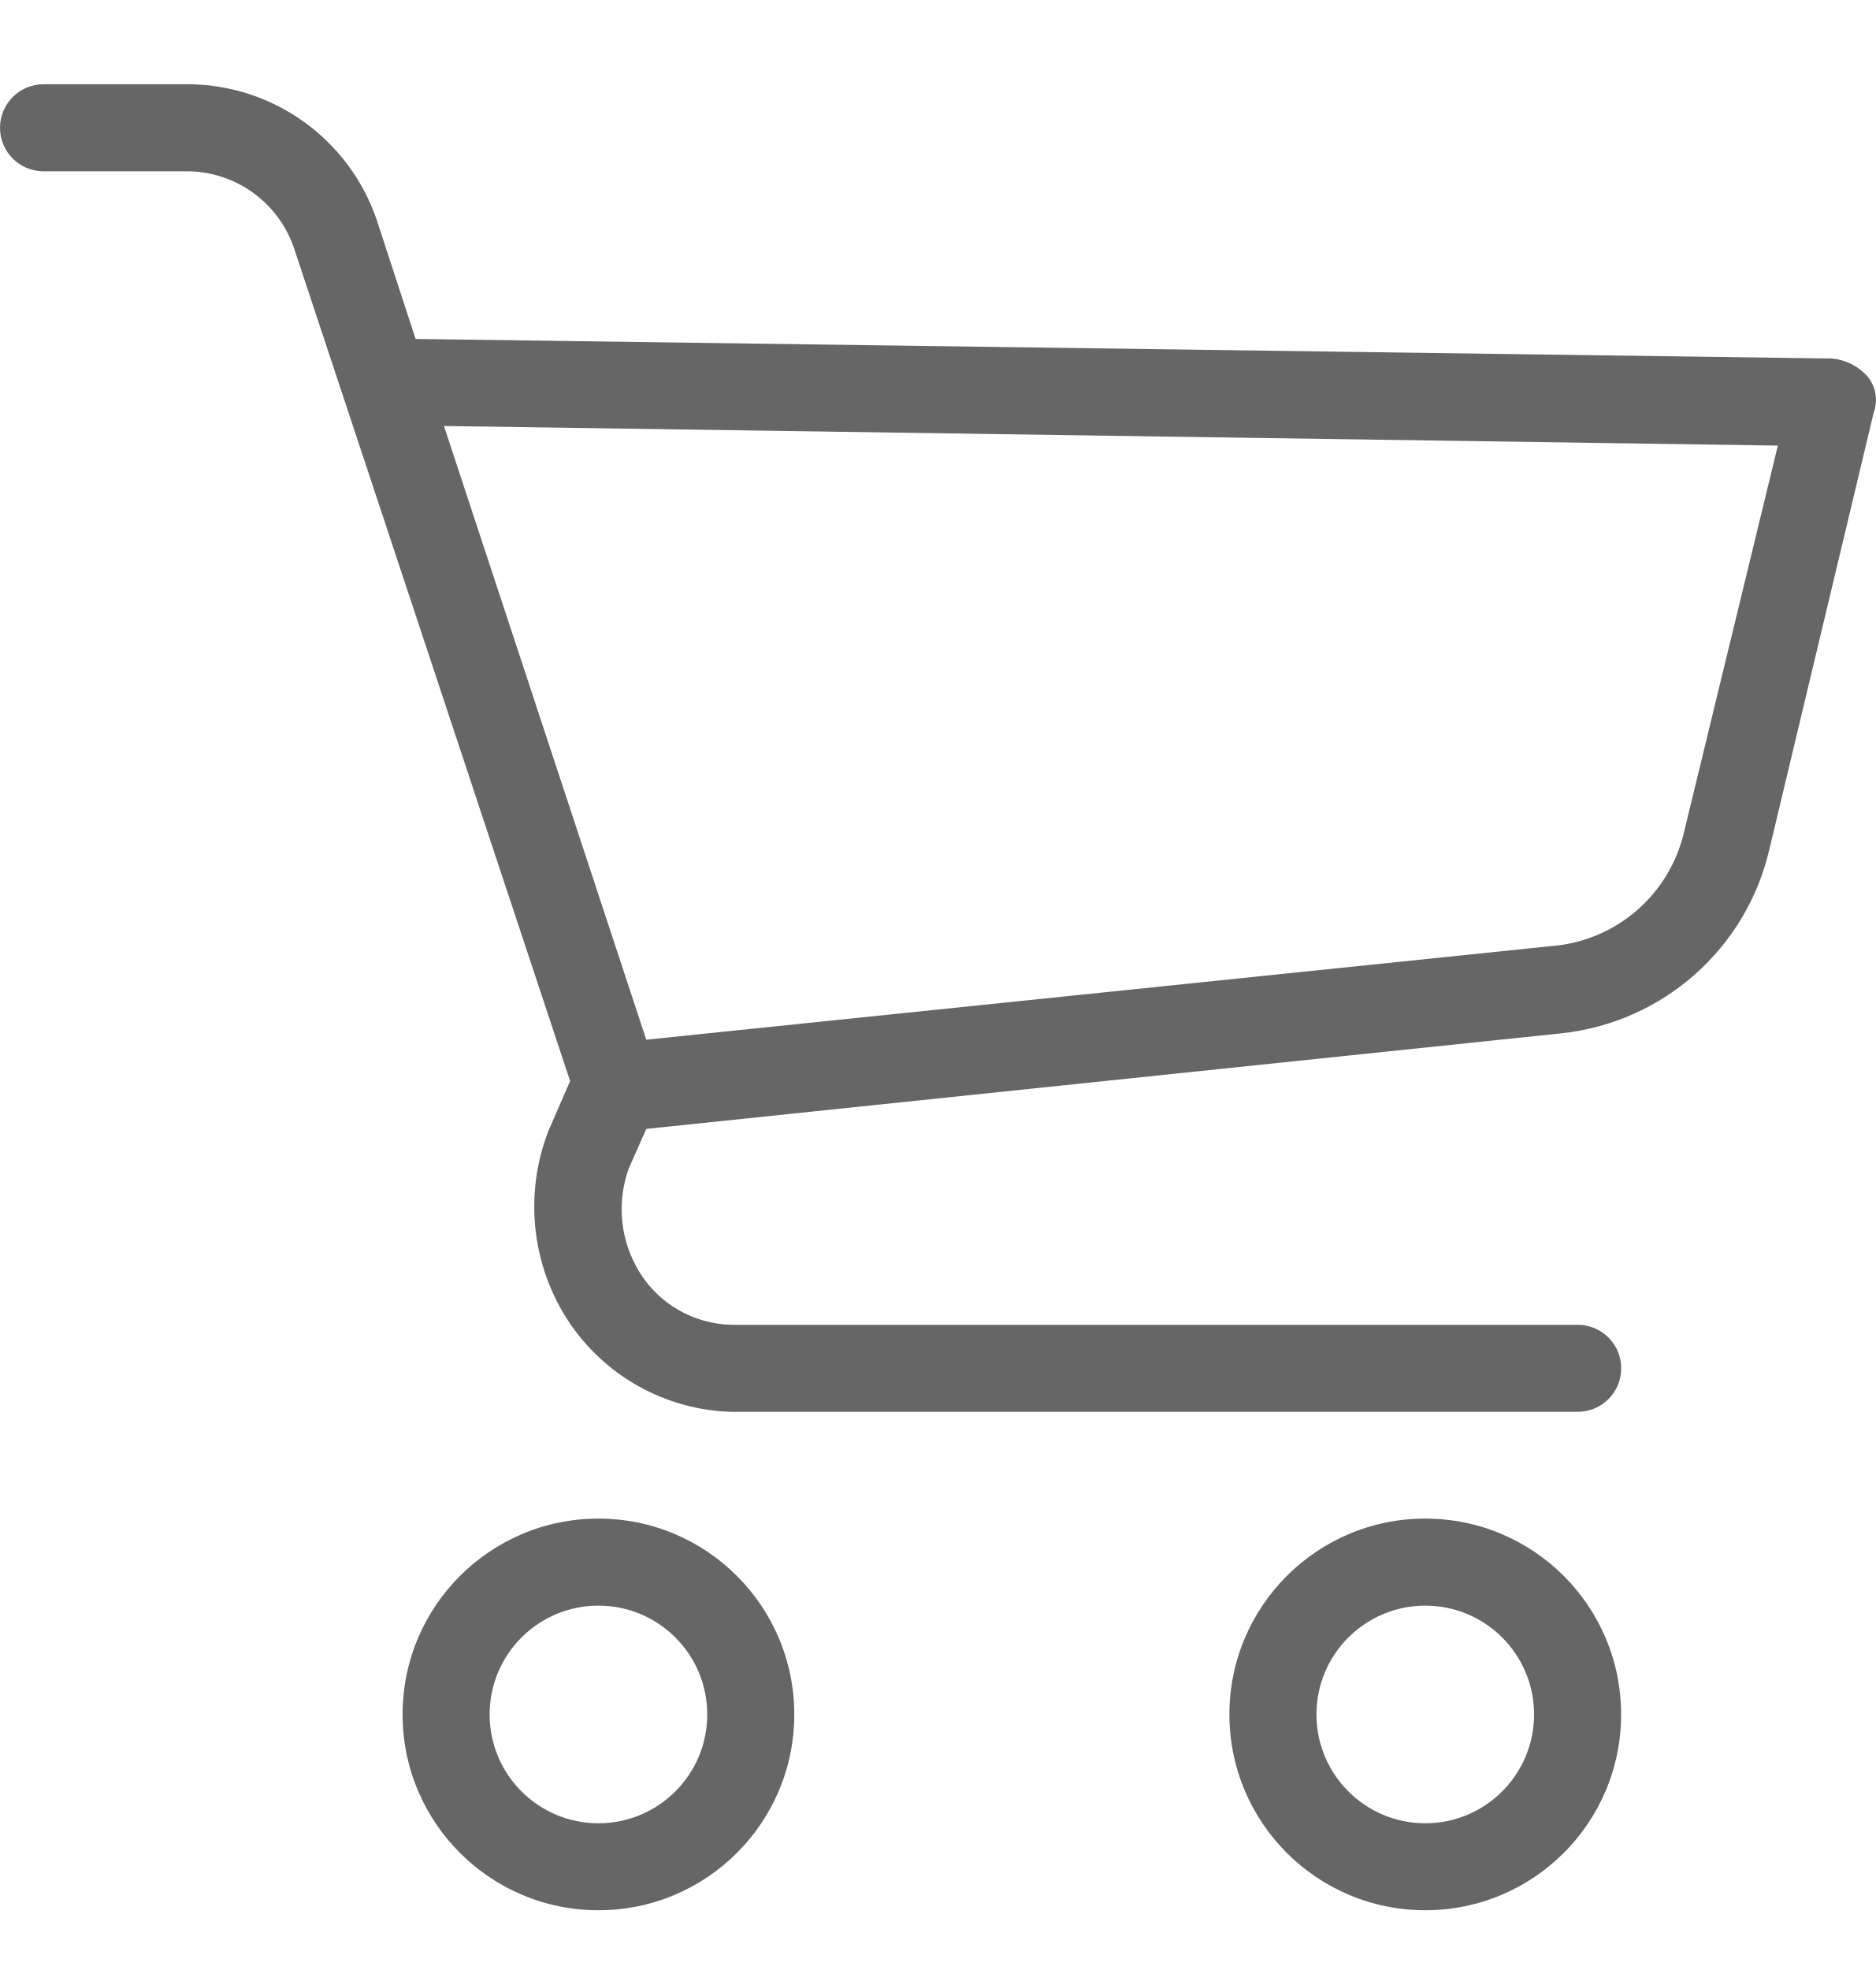
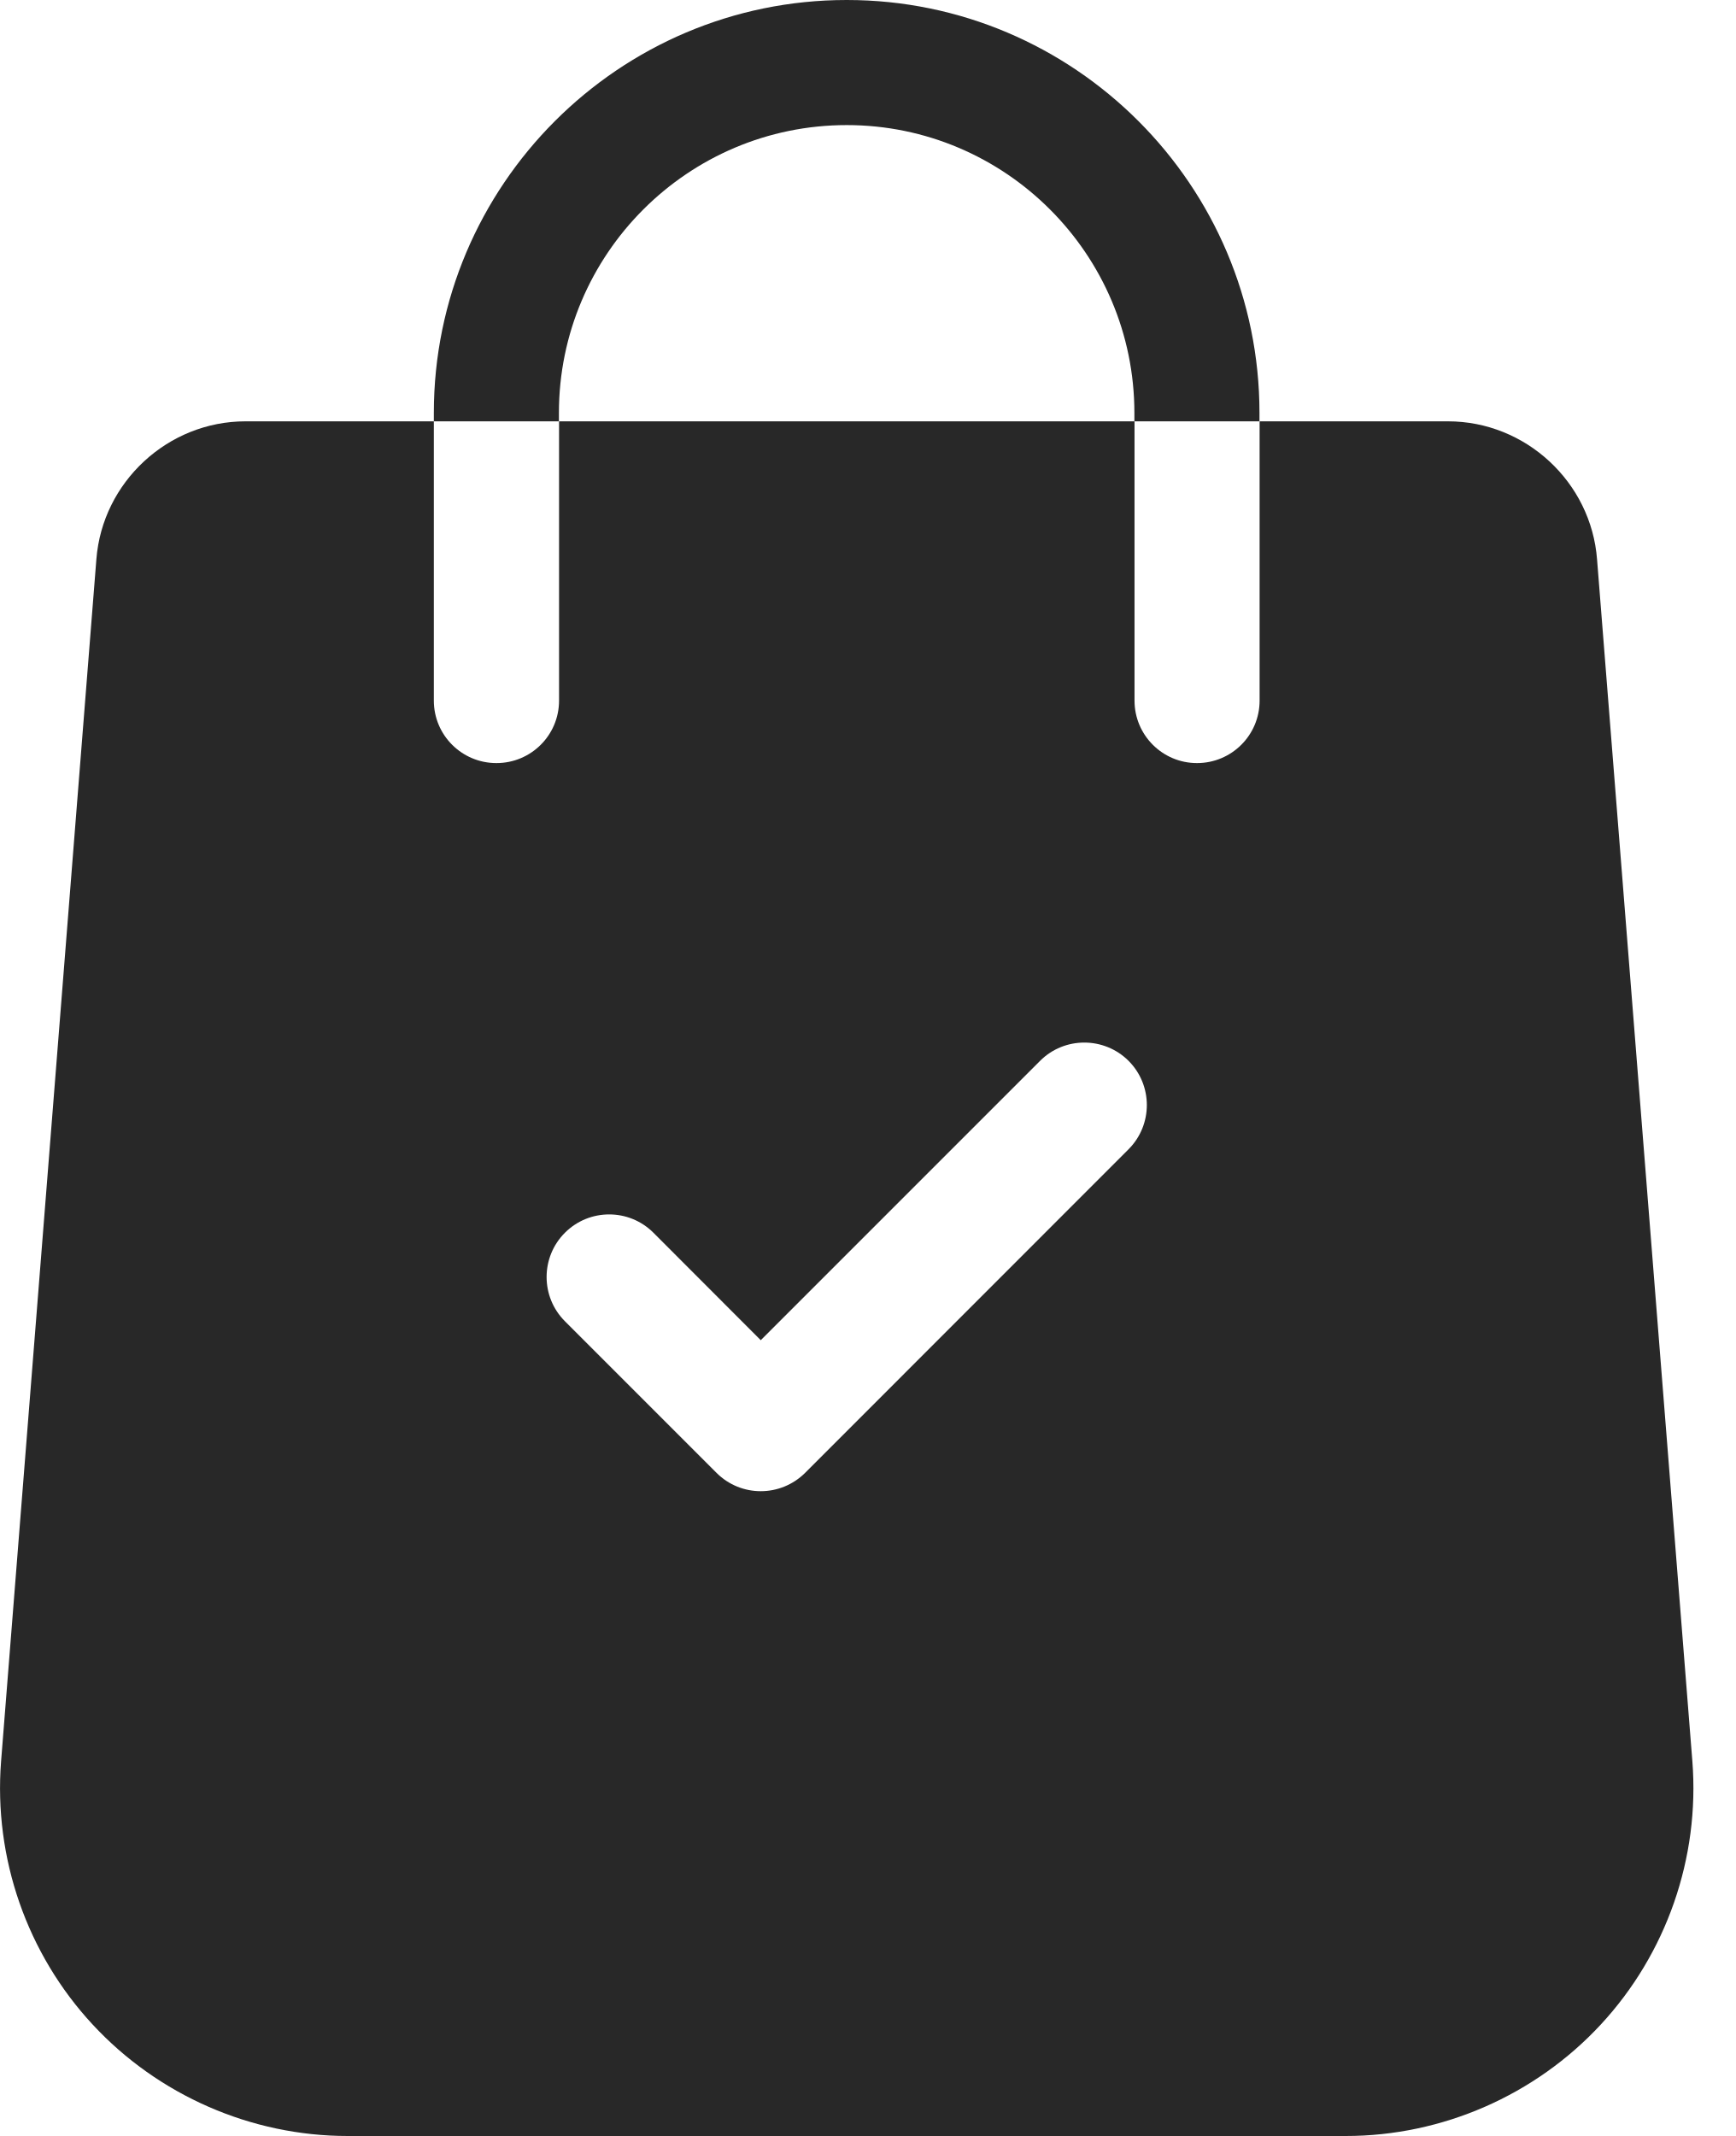
- <svg xmlns="http://www.w3.org/2000/svg" width="20" height="21" viewBox="0 0 20 21" fill="none">
-   <path d="M6.38 16.188C5.227 16.188 4.292 17.122 4.292 18.276C4.292 19.429 5.227 20.363 6.38 20.363C7.533 20.363 8.468 19.429 8.468 18.276C8.468 17.122 7.533 16.188 6.38 16.188ZM6.38 19.436C5.739 19.436 5.22 18.916 5.22 18.276C5.22 17.635 5.739 17.116 6.38 17.116C7.021 17.116 7.54 17.635 7.54 18.276C7.54 18.916 7.021 19.436 6.38 19.436Z" fill="#666666" />
-   <path d="M15.195 16.188C14.042 16.188 13.107 17.122 13.107 18.276C13.107 19.429 14.042 20.363 15.195 20.363C16.349 20.363 17.283 19.429 17.283 18.276C17.283 17.122 16.349 16.188 15.195 16.188ZM15.195 19.436C14.555 19.436 14.035 18.916 14.035 18.276C14.035 17.635 14.555 17.116 15.195 17.116C15.836 17.116 16.355 17.635 16.355 18.276C16.355 18.916 15.836 19.436 15.195 19.436Z" fill="#666666" />
-   <path d="M19.905 4.007C19.809 3.902 19.677 3.836 19.534 3.822L4.431 3.613L4.014 2.337C3.719 1.484 2.921 0.908 2.018 0.898H0.464C0.208 0.898 0 1.106 0 1.362C0 1.619 0.208 1.826 0.464 1.826H2.018C2.523 1.838 2.967 2.162 3.132 2.638L6.078 11.524L5.846 12.057C5.588 12.725 5.665 13.476 6.055 14.076C6.441 14.665 7.091 15.029 7.795 15.05H16.82C17.076 15.05 17.284 14.843 17.284 14.586C17.284 14.33 17.076 14.122 16.82 14.122H7.795C7.397 14.112 7.031 13.903 6.821 13.566C6.613 13.232 6.57 12.821 6.705 12.452L6.89 12.034L16.657 11.014C17.73 10.895 18.613 10.115 18.861 9.065L19.975 4.402C20.025 4.267 19.999 4.116 19.905 4.007ZM17.957 8.856C17.806 9.532 17.232 10.031 16.541 10.085L6.89 11.083L4.733 4.541L18.954 4.75L17.957 8.856Z" fill="#666666" />
+ <svg xmlns="http://www.w3.org/2000/svg" width="13" height="16" viewBox="0 0 13 16" fill="none">
+   <path d="M12.678 13.194L11.964 4.191C11.92 3.611 11.429 3.156 10.847 3.156H9.436V5.248C9.436 5.507 9.226 5.716 8.967 5.716C8.709 5.716 8.499 5.507 8.499 5.248V3.156H4.188V5.248C4.188 5.507 3.978 5.716 3.719 5.716C3.46 5.716 3.25 5.507 3.25 5.248V3.156H1.839C1.257 3.156 0.767 3.611 0.722 4.189L0.008 13.195C-0.048 13.917 0.202 14.635 0.694 15.165C1.185 15.695 1.882 16 2.605 16H10.081C10.804 16 11.501 15.695 11.992 15.165C12.484 14.634 12.734 13.917 12.678 13.194ZM8.454 8.609L6.031 11.033C5.939 11.124 5.819 11.17 5.699 11.17C5.579 11.17 5.459 11.124 5.368 11.033L4.232 9.897C4.049 9.714 4.049 9.417 4.232 9.234C4.415 9.051 4.712 9.051 4.895 9.234L5.699 10.039L7.792 7.946C7.974 7.764 8.271 7.764 8.454 7.946C8.637 8.129 8.637 8.426 8.454 8.609Z" fill="#282828" />
+   <path d="M6.343 0C4.637 0 3.25 1.388 3.25 3.093V3.156H4.187V3.093C4.187 1.904 5.154 0.937 6.343 0.937C7.531 0.937 8.498 1.904 8.498 3.093V3.156H9.435V3.093C9.435 1.388 8.048 0 6.343 0Z" fill="#282828" />
</svg>
